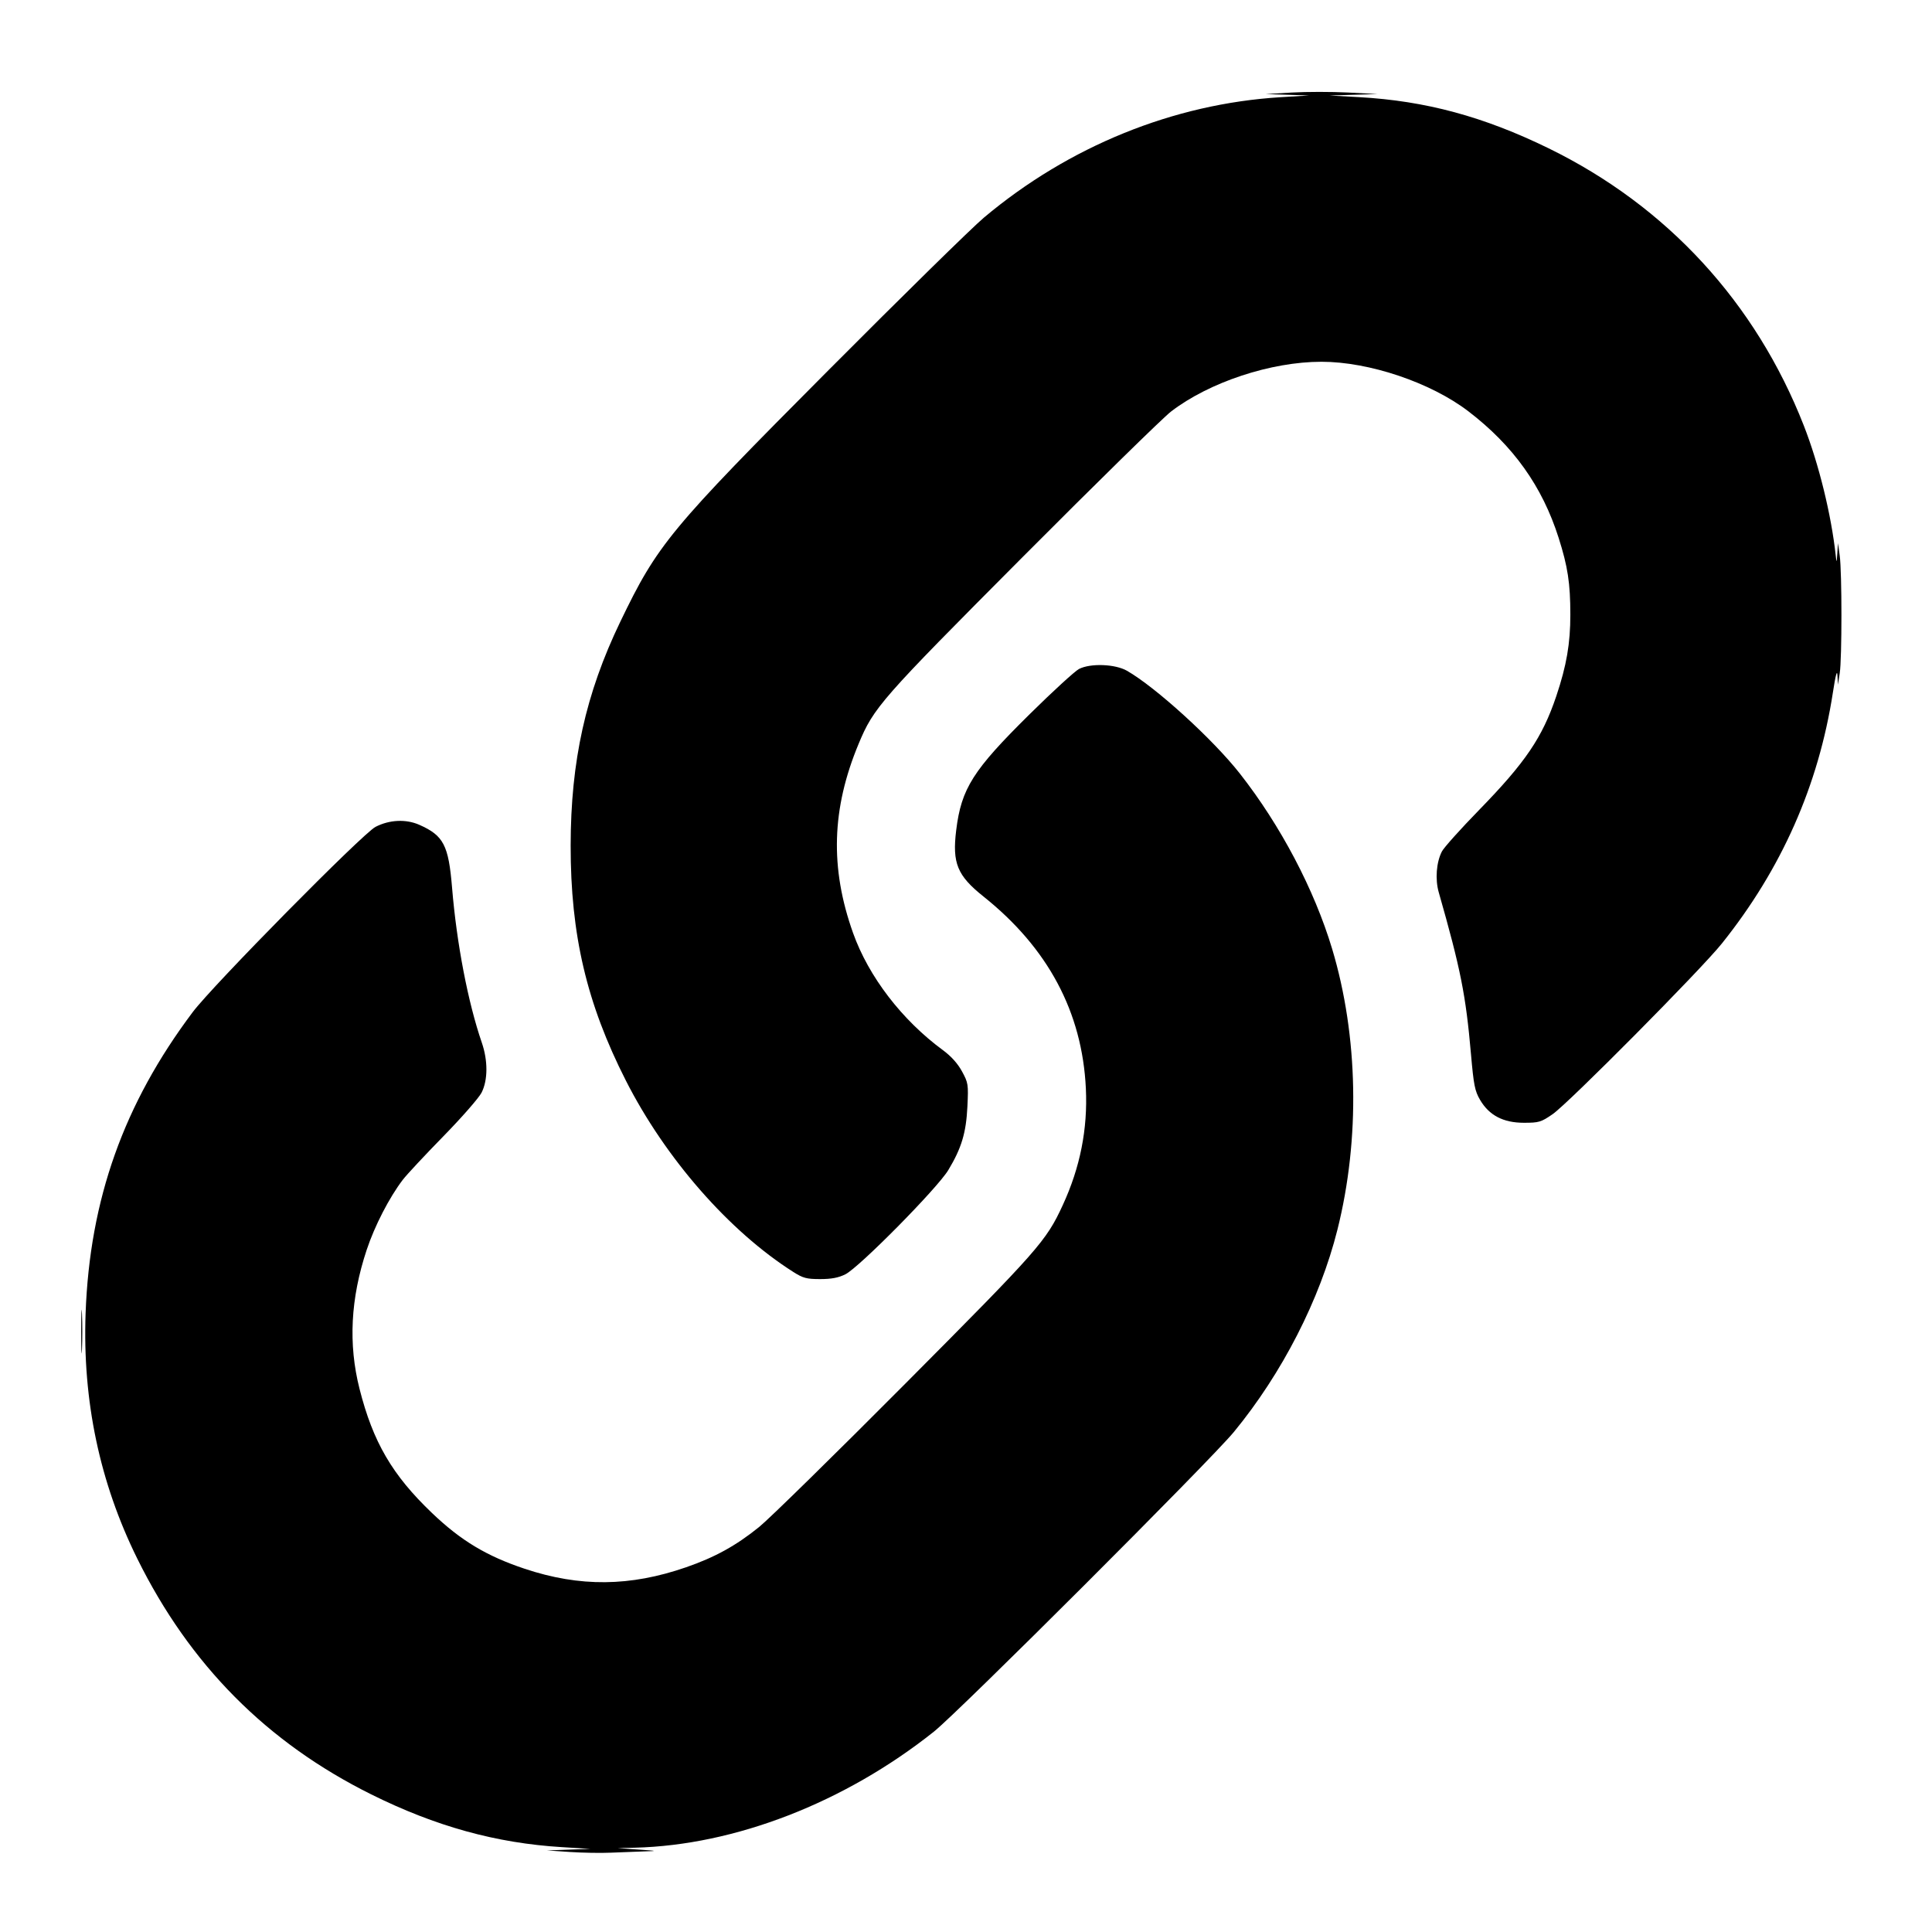
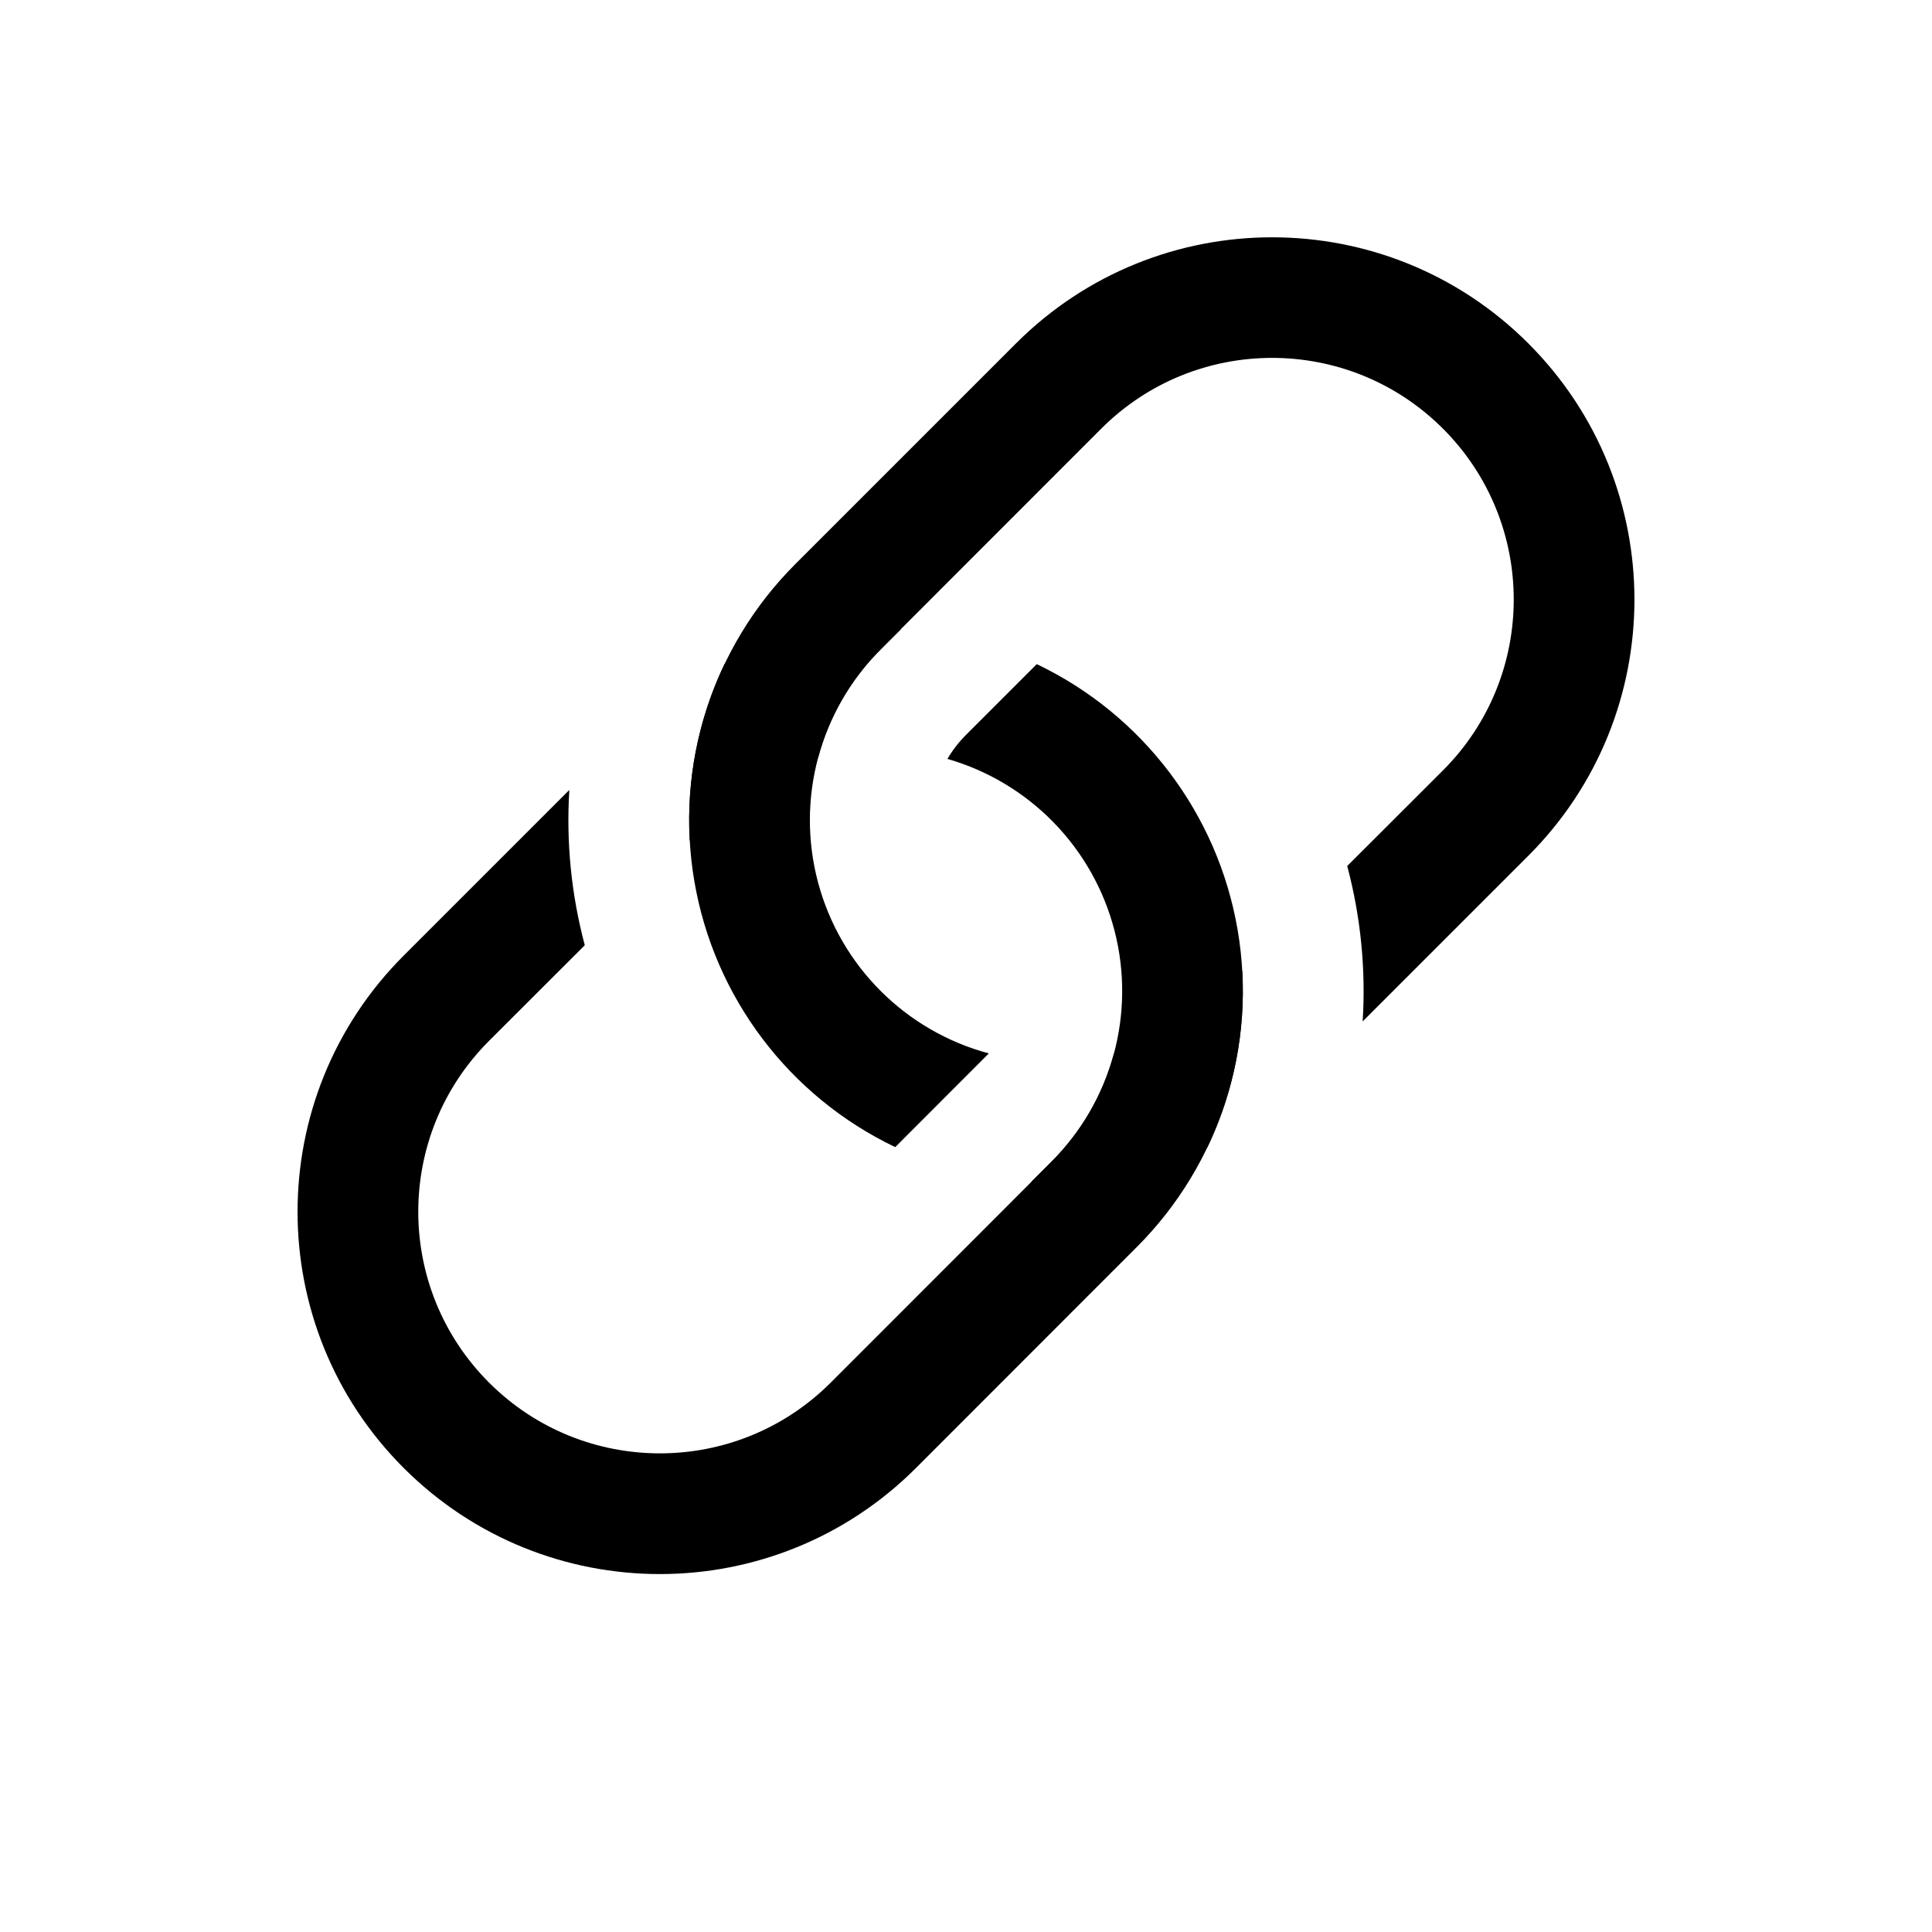
- <svg xmlns="http://www.w3.org/2000/svg" width="773" height="773" version="1.1">
-   <path d="m 227.959,740.982 -9.13,-0.618 8.673,-0.312 8.673,-0.312 -11.412,-0.697 C 198.515,737.44 174.253,730.724 148.529,717.939 106.775,697.189 75.909,666.083 54.92,623.605 39.876,593.158 32.983,560.425 34.25,525.458 c 1.65,-45.53 15.248,-83.762 42.861,-120.515 8.036,-10.696 68.009,-71.472 73.132,-74.111 5.576,-2.872 12.183,-3.182 17.52,-0.822 9.71,4.295 11.704,8.125 13.112,25.174 1.844,22.346 6.37,45.911 11.905,61.998 2.479,7.203 2.44,14.986 -0.099,19.979 -1.075,2.114 -7.984,10.007 -15.353,17.539 -7.369,7.532 -14.65,15.338 -16.179,17.347 -5.426,7.126 -11.23,18.391 -14.427,28.001 -6.47,19.448 -7.413,37.734 -2.87,55.644 5.405,21.309 13.079,34.455 28.984,49.657 11.573,11.062 21.835,17.236 37.117,22.33 22.029,7.344 42.158,7.153 64.561,-0.61 11.565,-4.008 19.968,-8.643 29.224,-16.121 4.017,-3.246 30.33,-29.047 58.473,-57.337 53.451,-53.73 56.328,-56.991 62.982,-71.392 6.986,-15.121 10.038,-30.501 9.266,-46.693 -1.459,-30.587 -15.134,-56.22 -41.002,-76.86 -10.454,-8.341 -12.498,-13.316 -10.881,-26.478 2.054,-16.714 6.688,-24.028 29.47,-46.513 9.225,-9.105 18.088,-17.219 19.695,-18.032 4.633,-2.343 14.438,-1.97 19.157,0.728 11.533,6.595 34.477,27.492 45.193,41.162 16.3,20.793 29.757,46.357 36.895,70.093 10.477,34.837 11.251,76.031 2.115,112.413 -7.014,27.928 -22.117,57.426 -41.418,80.892 -9.392,11.419 -110.115,112.03 -120.099,119.966 -35.685,28.363 -79.53,45.366 -119.578,46.371 l -6.871,0.173 8.217,0.568 c 7.822,0.541 7.932,0.577 2.282,0.746 -3.264,0.098 -9.221,0.328 -13.238,0.51 -4.017,0.183 -11.412,0.054 -16.434,-0.285 z M 32.49,532.762 c 0,-7.783 0.14,-10.967 0.311,-7.076 0.171,3.892 0.171,10.26 0,14.151 -0.171,3.892 -0.311,0.708 -0.311,-7.076 z M 317.41,508.917 c -25.671,-16.28 -51.175,-45.432 -67.001,-76.584 -15.677,-30.859 -22.119,-58.285 -22.089,-94.038 0.029,-33.766 6.018,-60.782 19.834,-89.473 14.967,-31.082 19.707,-36.811 83.355,-100.742 29.417,-29.548 57.388,-57.002 62.158,-61.01 33.989,-28.556 75.868,-45.555 118.689,-48.179 l 11.412,-0.699 -8.673,-0.278 -8.673,-0.278 10.509,-0.612 c 5.78,-0.337 15.845,-0.338 22.368,-0.004 l 11.86,0.608 -9.586,0.289 -9.586,0.289 11.869,0.667 c 26.539,1.49 49.778,7.77 75.778,20.478 47.316,23.125 82.815,61.709 102.086,110.955 6.004,15.343 11.004,35.719 12.77,52.041 0.321,2.963 0.366,2.896 0.62,-0.913 l 0.275,-4.108 0.694,5.021 c 0.912,6.594 0.914,41.173 0.004,47.019 l -0.711,4.565 -0.205,-3.652 c -0.139,-2.482 -0.725,-0.289 -1.828,6.847 -5.744,37.157 -20.519,70.535 -44.456,100.429 -8.358,10.438 -61.367,63.888 -67.658,68.221 -4.646,3.2 -5.48,3.449 -11.516,3.449 -8.233,0 -13.895,-2.957 -17.528,-9.156 -2.089,-3.564 -2.553,-5.901 -3.637,-18.303 -2.07,-23.684 -4.127,-34.013 -12.897,-64.753 -1.491,-5.226 -0.964,-12.027 1.266,-16.348 0.802,-1.553 7.467,-8.987 14.812,-16.519 18.606,-19.081 25.396,-29.092 30.96,-45.65 4.101,-12.203 5.624,-21.045 5.616,-32.601 -0.008,-12.531 -1.03,-19.219 -4.693,-30.727 -6.562,-20.618 -18.129,-36.831 -36.089,-50.588 -15.028,-11.511 -39.701,-19.837 -58.781,-19.837 -20.236,0 -44.917,8.164 -60.204,19.914 -3.264,2.509 -30.012,28.738 -59.441,58.287 -56.871,57.104 -59.484,60.081 -65.57,74.701 -10.802,25.948 -11.495,49.585 -2.217,75.627 6.217,17.45 19.548,34.84 35.941,46.886 3.3,2.425 5.933,5.352 7.647,8.501 2.505,4.602 2.595,5.189 2.169,14.054 -0.506,10.52 -2.347,16.646 -7.647,25.446 -4.378,7.269 -35.659,38.943 -41.175,41.692 -2.778,1.384 -5.577,1.915 -10.092,1.915 -5.427,0 -6.839,-0.374 -10.737,-2.846 z" />
+ <svg xmlns="http://www.w3.org/2000/svg" viewBox="0 0 16 16">
+   <path d="M4.715 6.542L3.343 7.914a3 3 0 104.243 4.243l1.828-1.829A3 3 0 008.586 5.5L8 6.086a1.001 1.001 0 00-.154.199 2 2 0 01.861 3.337L6.88 11.45a2 2 0 11-2.83-2.83l.793-.792a4.018 4.018 0 01-.128-1.287z" />
+   <path d="M5.712 6.96l.167-.167a1.99 1.99 0 01.896-.518 1.99 1.99 0 01.518-.896l.167-.167A3.004 3.004 0 006 5.499c-.22.46-.316.963-.288 1.46z" />
+   <path d="M6.586 4.672A3 3 0 007.414 9.5l.775-.776a2 2 0 01-.896-3.346L9.12 3.55a2 2 0 012.83 2.83l-.793.792c.112.42.155.855.128 1.287l1.372-1.372a3 3 0 00-4.243-4.243L6.586 4.672z" />
+   <path d="M10 9.5a2.99 2.99 0 00.288-1.46l-.167.167a1.99 1.99 0 01-.896.518 1.99 1.99 0 01-.518.896l-.167.167A3.004 3.004 0 0010 9.501z" />
</svg>
